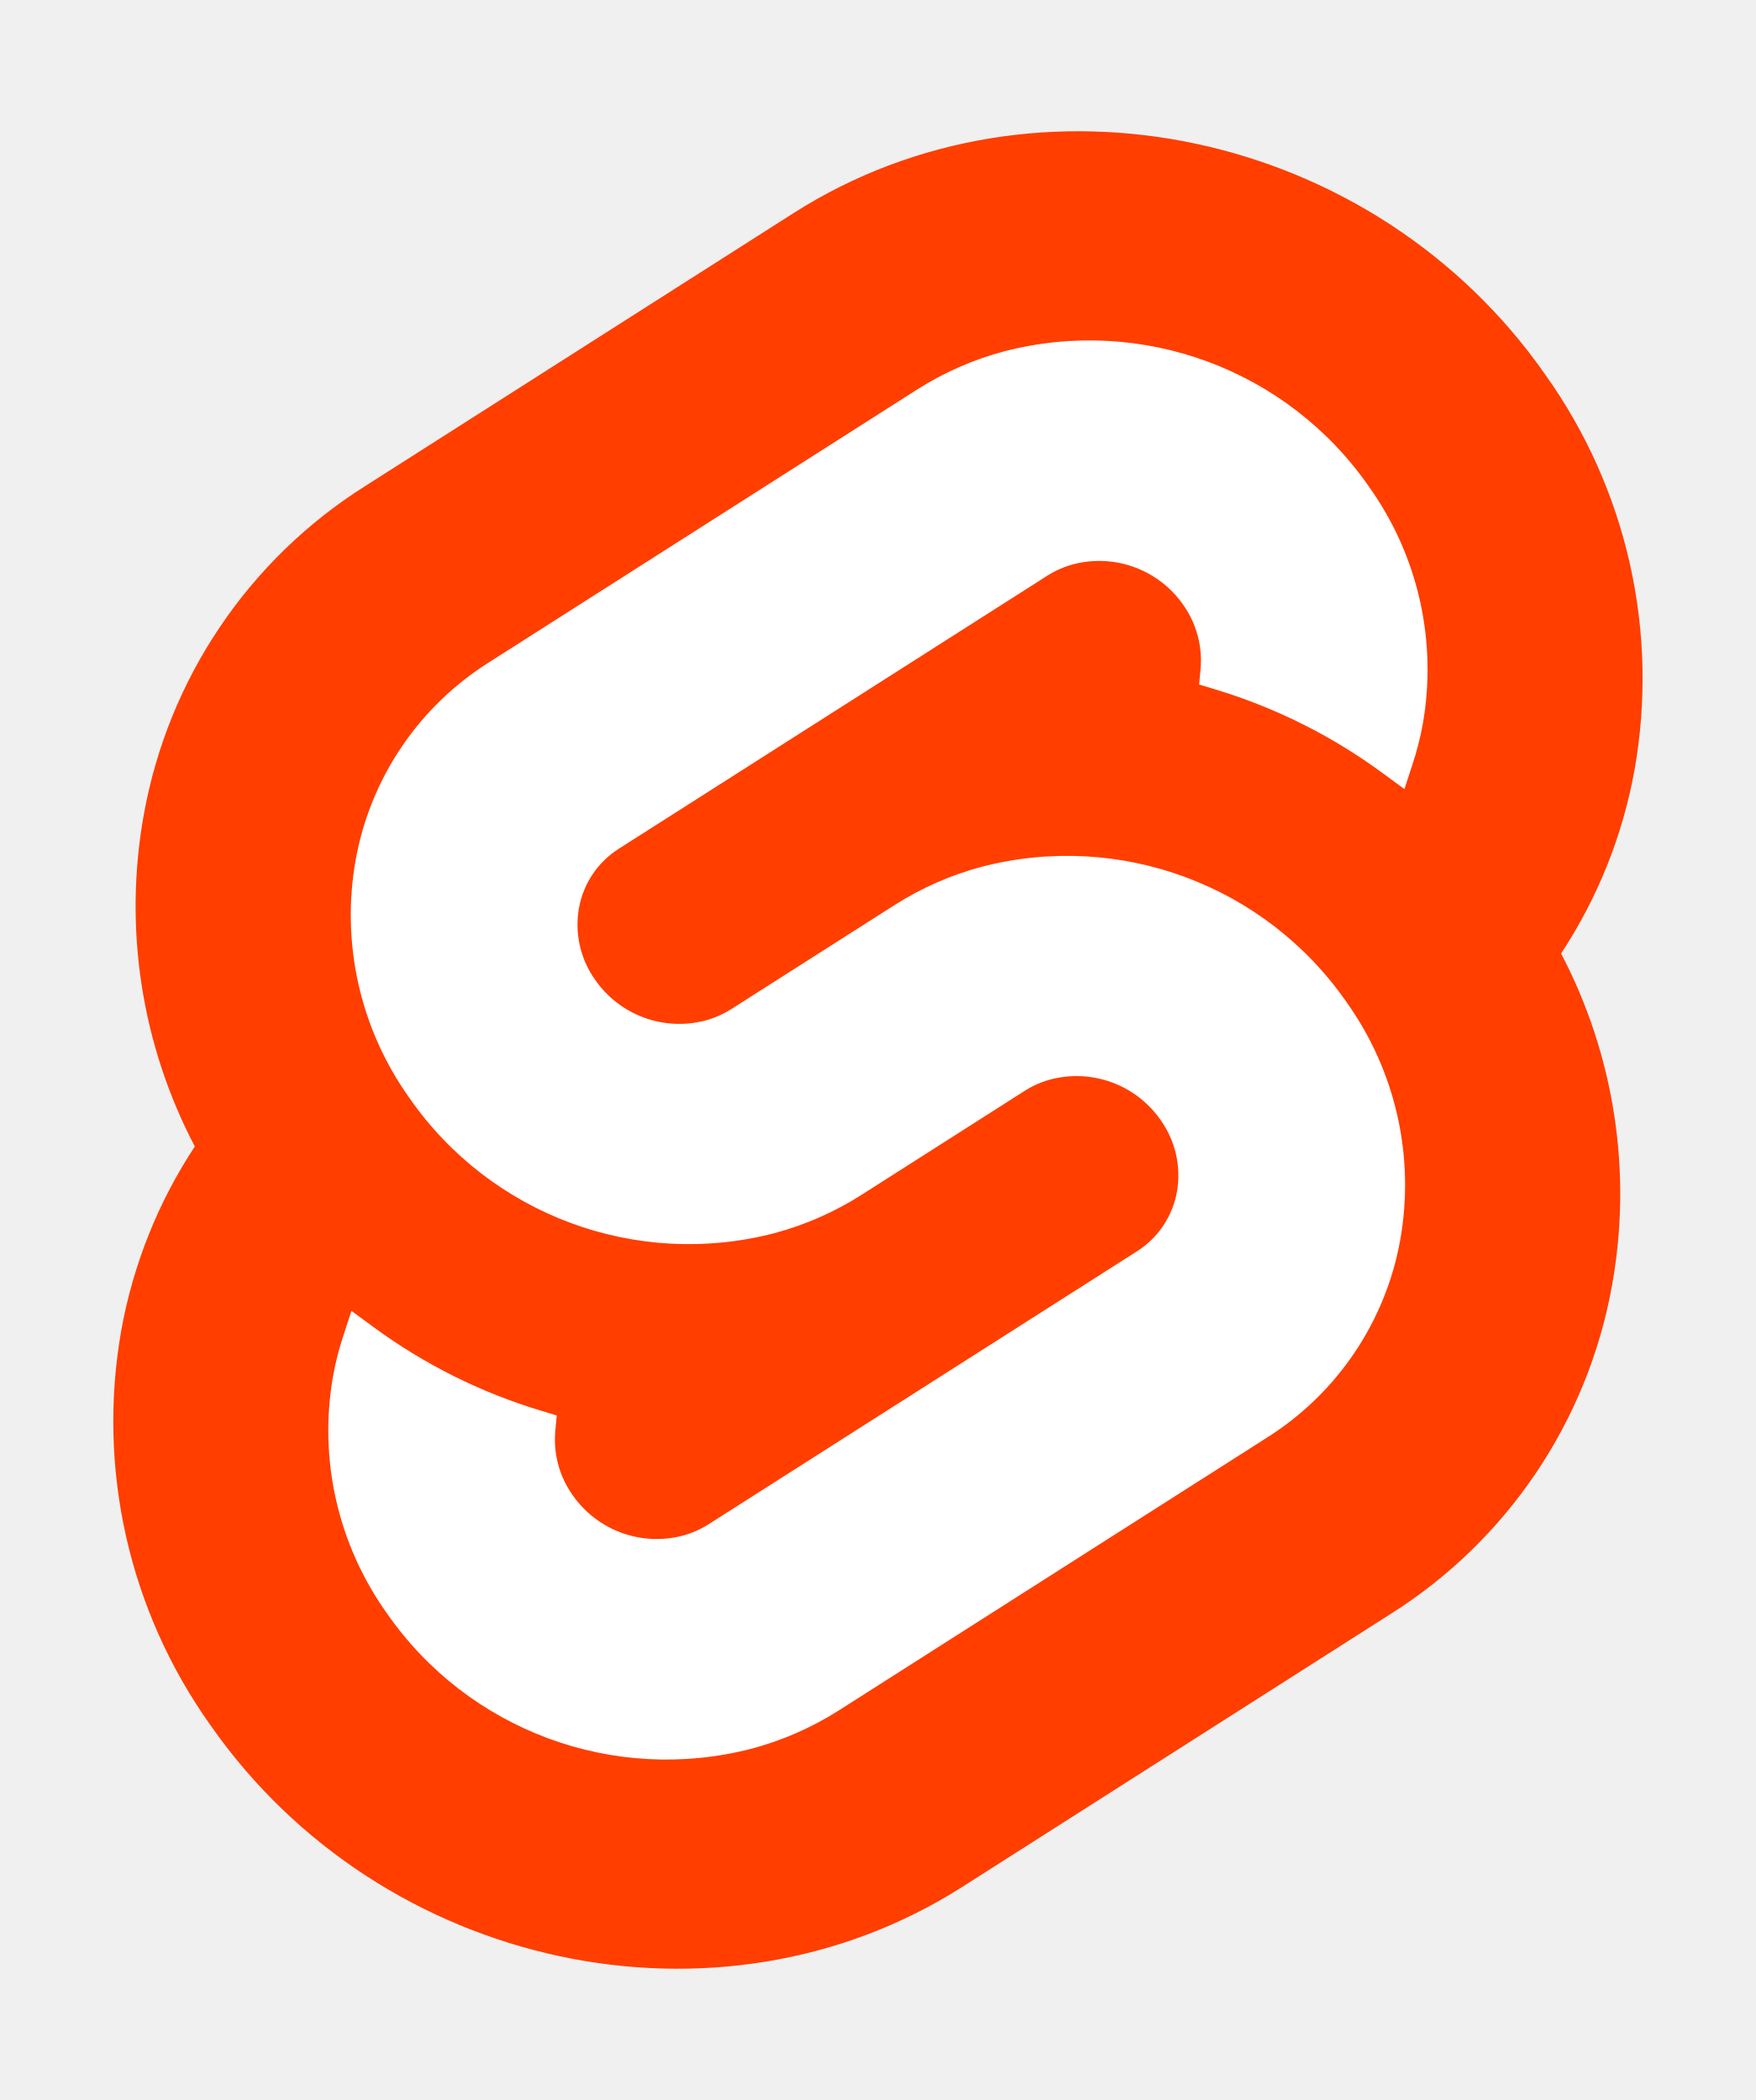
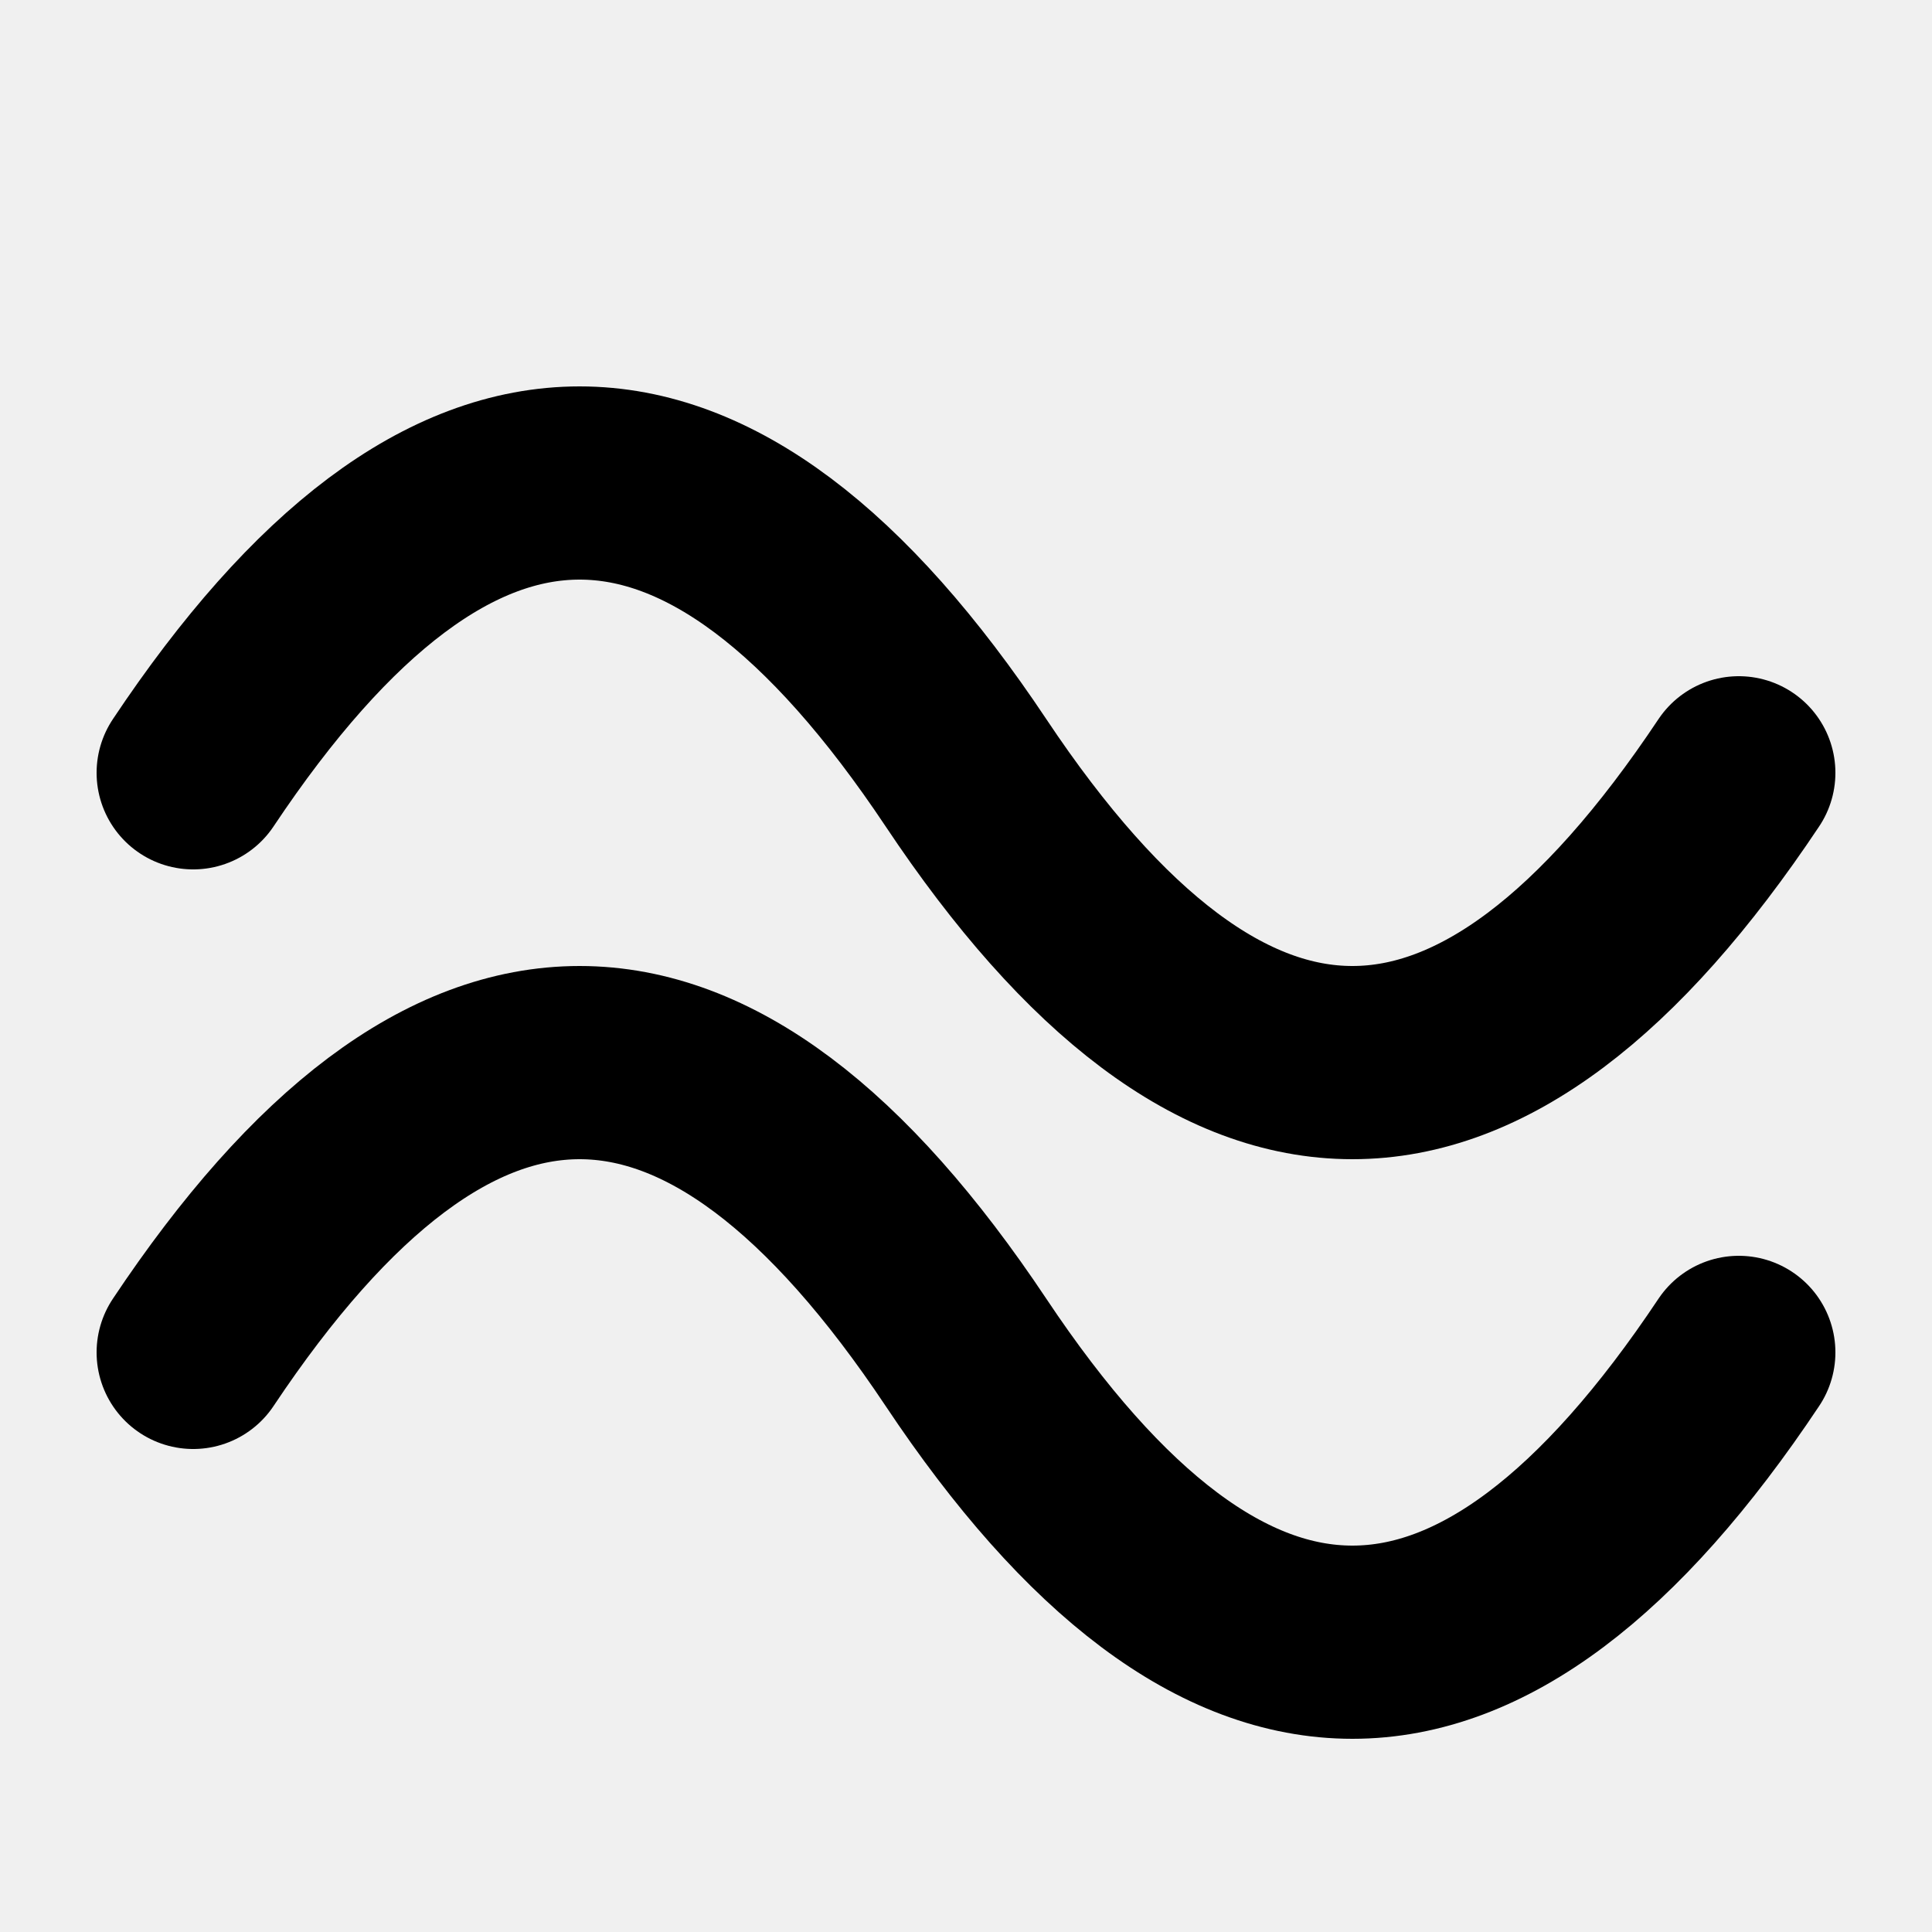
- <svg xmlns="http://www.w3.org/2000/svg" width="107" height="128" viewBox="0 0 107 128">
-   <path d="M94.157 22.819c-10.4-14.885-30.94-19.297-45.792-9.835L22.282 29.608A29.92 29.92 0 0 0 8.764 49.65a31.5 31.5 0 0 0 3.108 20.231 30 30 0 0 0-4.477 11.183 31.9 31.9 0 0 0 5.448 24.116c10.402 14.887 30.942 19.297 45.791 9.835l26.083-16.624A29.92 29.92 0 0 0 98.235 78.35a31.53 31.53 0 0 0-3.105-20.232 30 30 0 0 0 4.474-11.182 31.88 31.88 0 0 0-5.447-24.116" style="fill:#ff3e00" />
-   <path d="M45.817 106.582a20.72 20.72 0 0 1-22.237-8.243 19.17 19.17 0 0 1-3.277-14.503 18 18 0 0 1 .624-2.435l.49-1.498 1.337.981a33.6 33.6 0 0 0 10.203 5.098l.97.294-.09.968a5.85 5.85 0 0 0 1.052 3.878 6.24 6.24 0 0 0 6.695 2.485 5.8 5.8 0 0 0 1.603-.704L69.27 76.28a5.43 5.43 0 0 0 2.45-3.631 5.8 5.8 0 0 0-.987-4.371 6.24 6.24 0 0 0-6.698-2.487 5.7 5.7 0 0 0-1.6.704l-9.953 6.345a19 19 0 0 1-5.296 2.326 20.72 20.72 0 0 1-22.237-8.243 19.17 19.17 0 0 1-3.277-14.502 17.99 17.99 0 0 1 8.13-12.052l26.081-16.623a19 19 0 0 1 5.3-2.329 20.72 20.72 0 0 1 22.237 8.243 19.17 19.17 0 0 1 3.277 14.503 18 18 0 0 1-.624 2.435l-.49 1.498-1.337-.98a33.6 33.6 0 0 0-10.203-5.1l-.97-.294.09-.968a5.86 5.86 0 0 0-1.052-3.878 6.24 6.24 0 0 0-6.696-2.485 5.8 5.8 0 0 0-1.602.704L37.73 51.72a5.42 5.42 0 0 0-2.449 3.63 5.79 5.79 0 0 0 .986 4.372 6.24 6.24 0 0 0 6.698 2.486 5.8 5.8 0 0 0 1.602-.704l9.952-6.342a19 19 0 0 1 5.295-2.328 20.72 20.72 0 0 1 22.237 8.242 19.17 19.17 0 0 1 3.277 14.503 18 18 0 0 1-8.13 12.053l-26.081 16.622a19 19 0 0 1-5.3 2.328" style="fill:#fff" />
+ <svg xmlns="http://www.w3.org/2000/svg" viewBox="0 0 100 100" fill="none" stroke="black" stroke-width="10" stroke-linecap="round" stroke-linejoin="round">
+   <path d="M10 40 Q 30 10, 50 40 T 90 40" />
+   <path d="M10 70 Q 30 40, 50 70 T 90 70" />
</svg>
